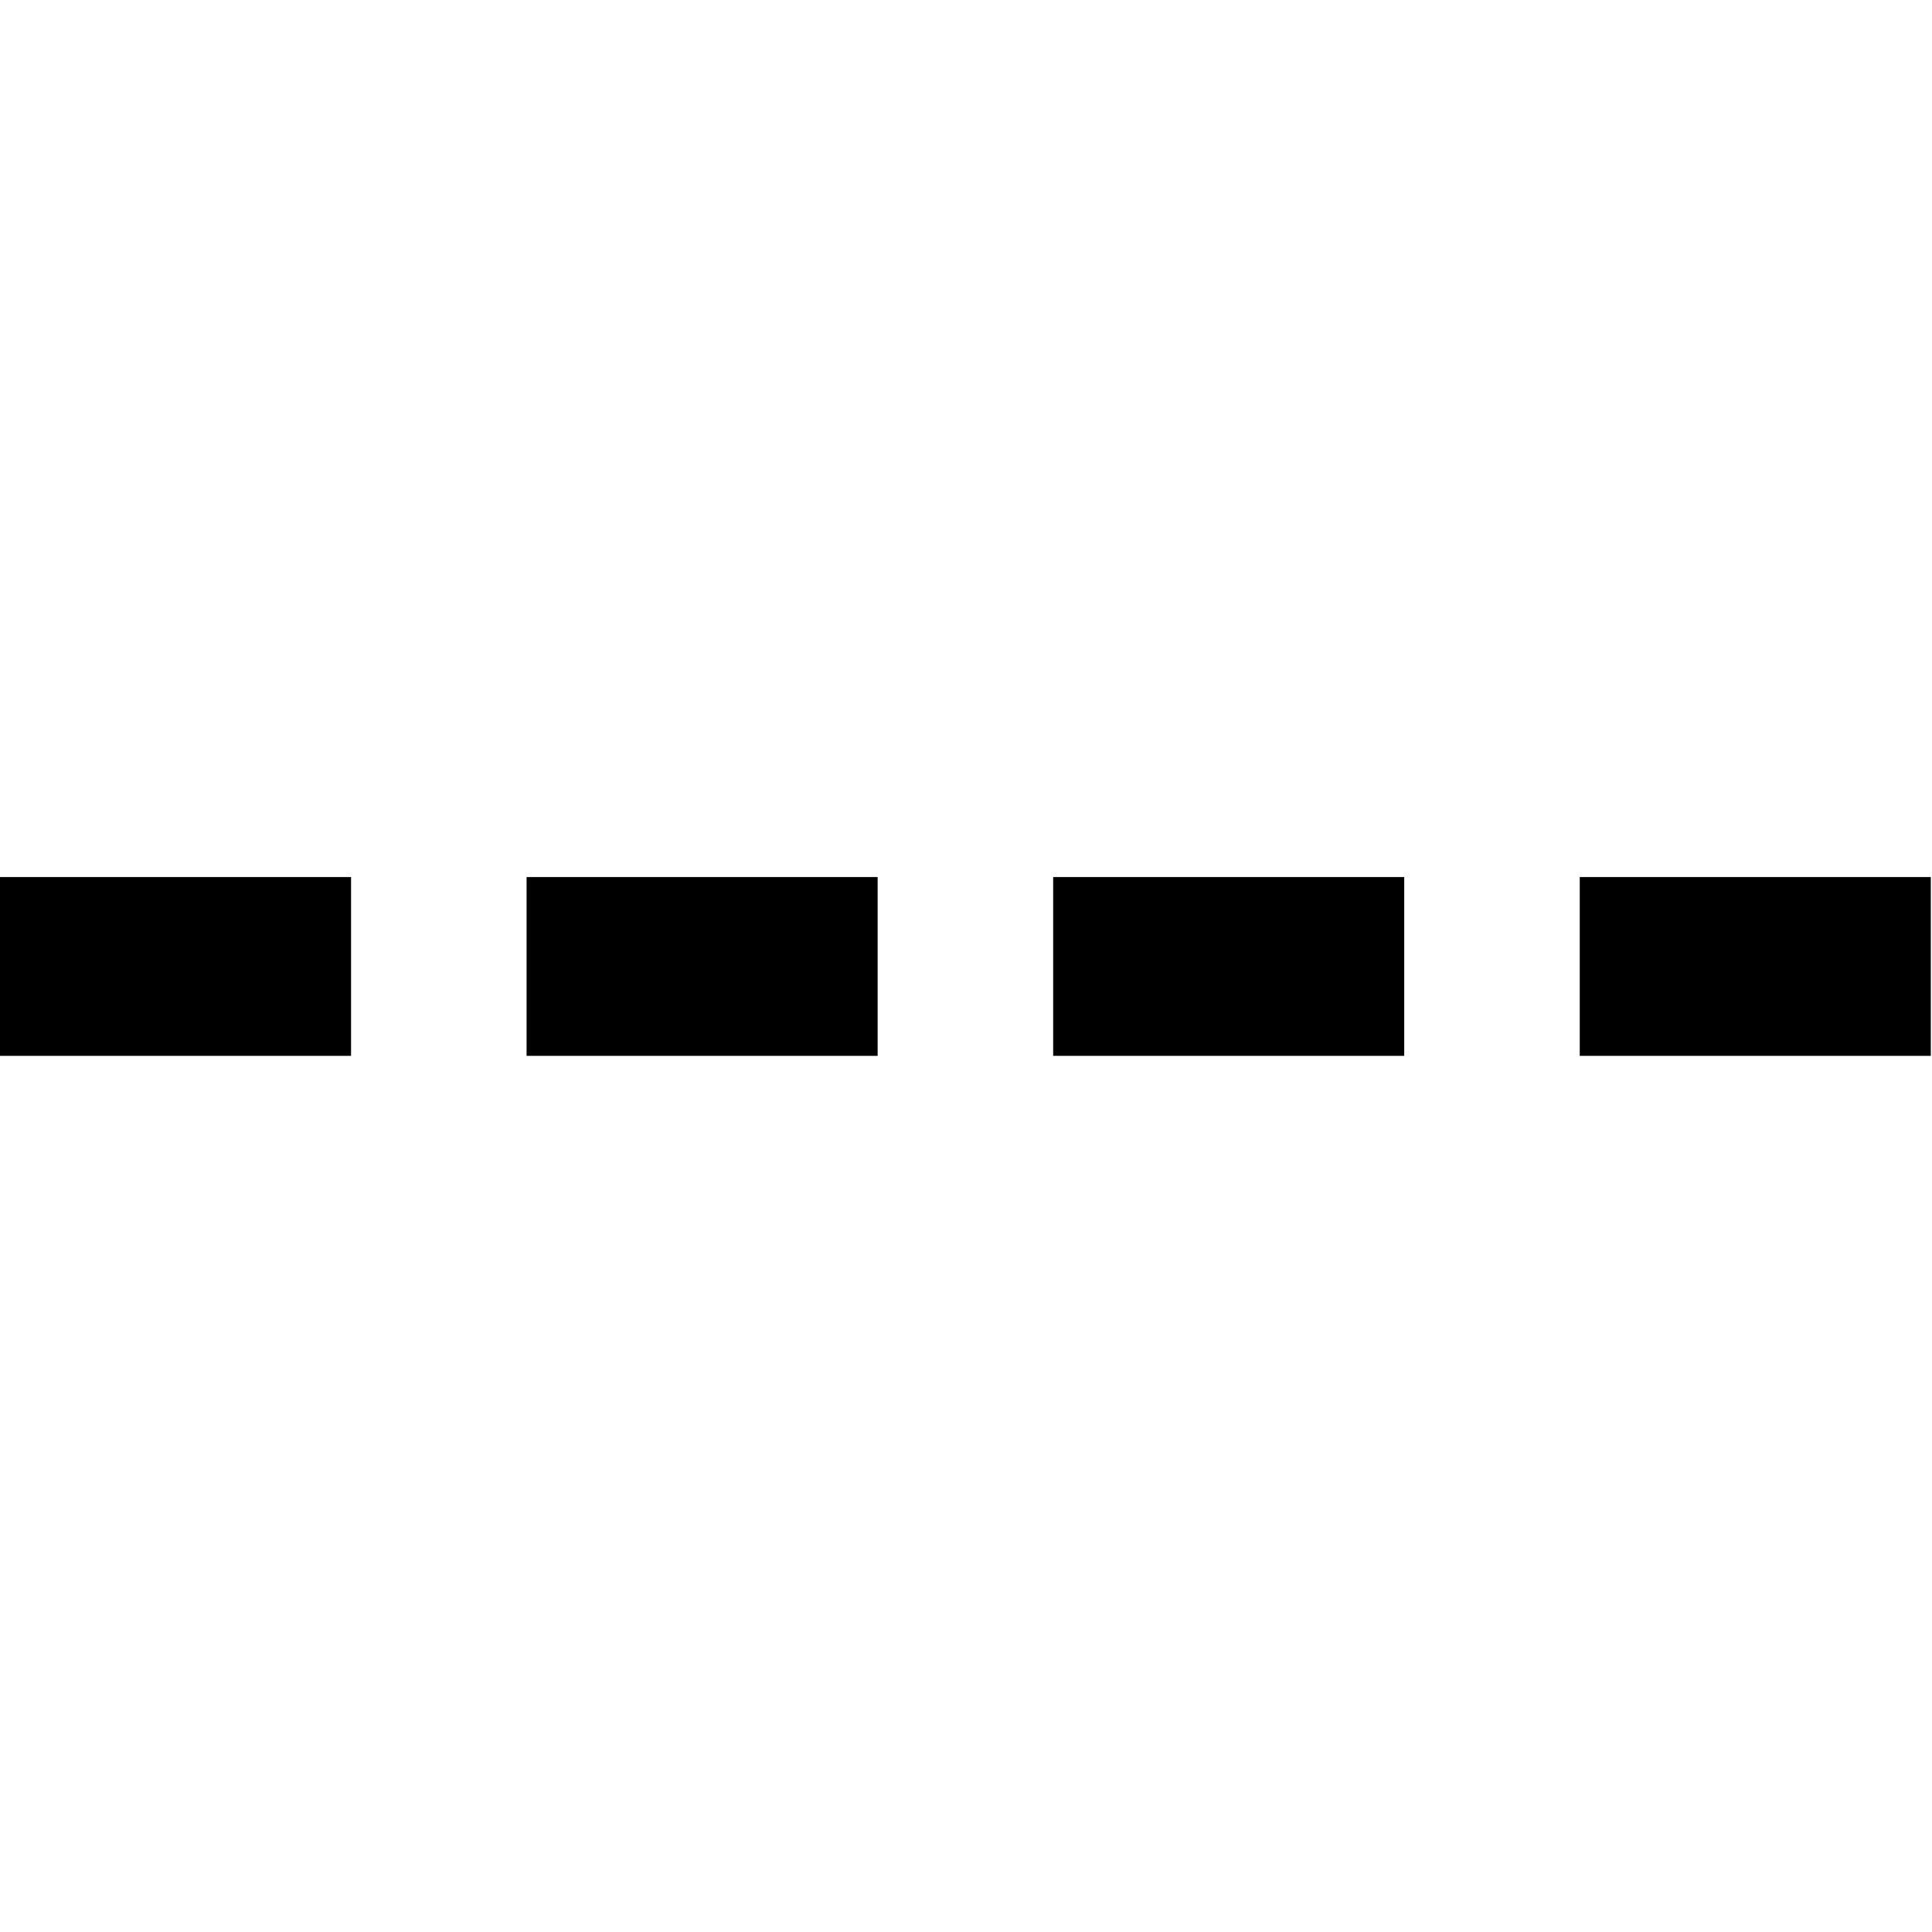
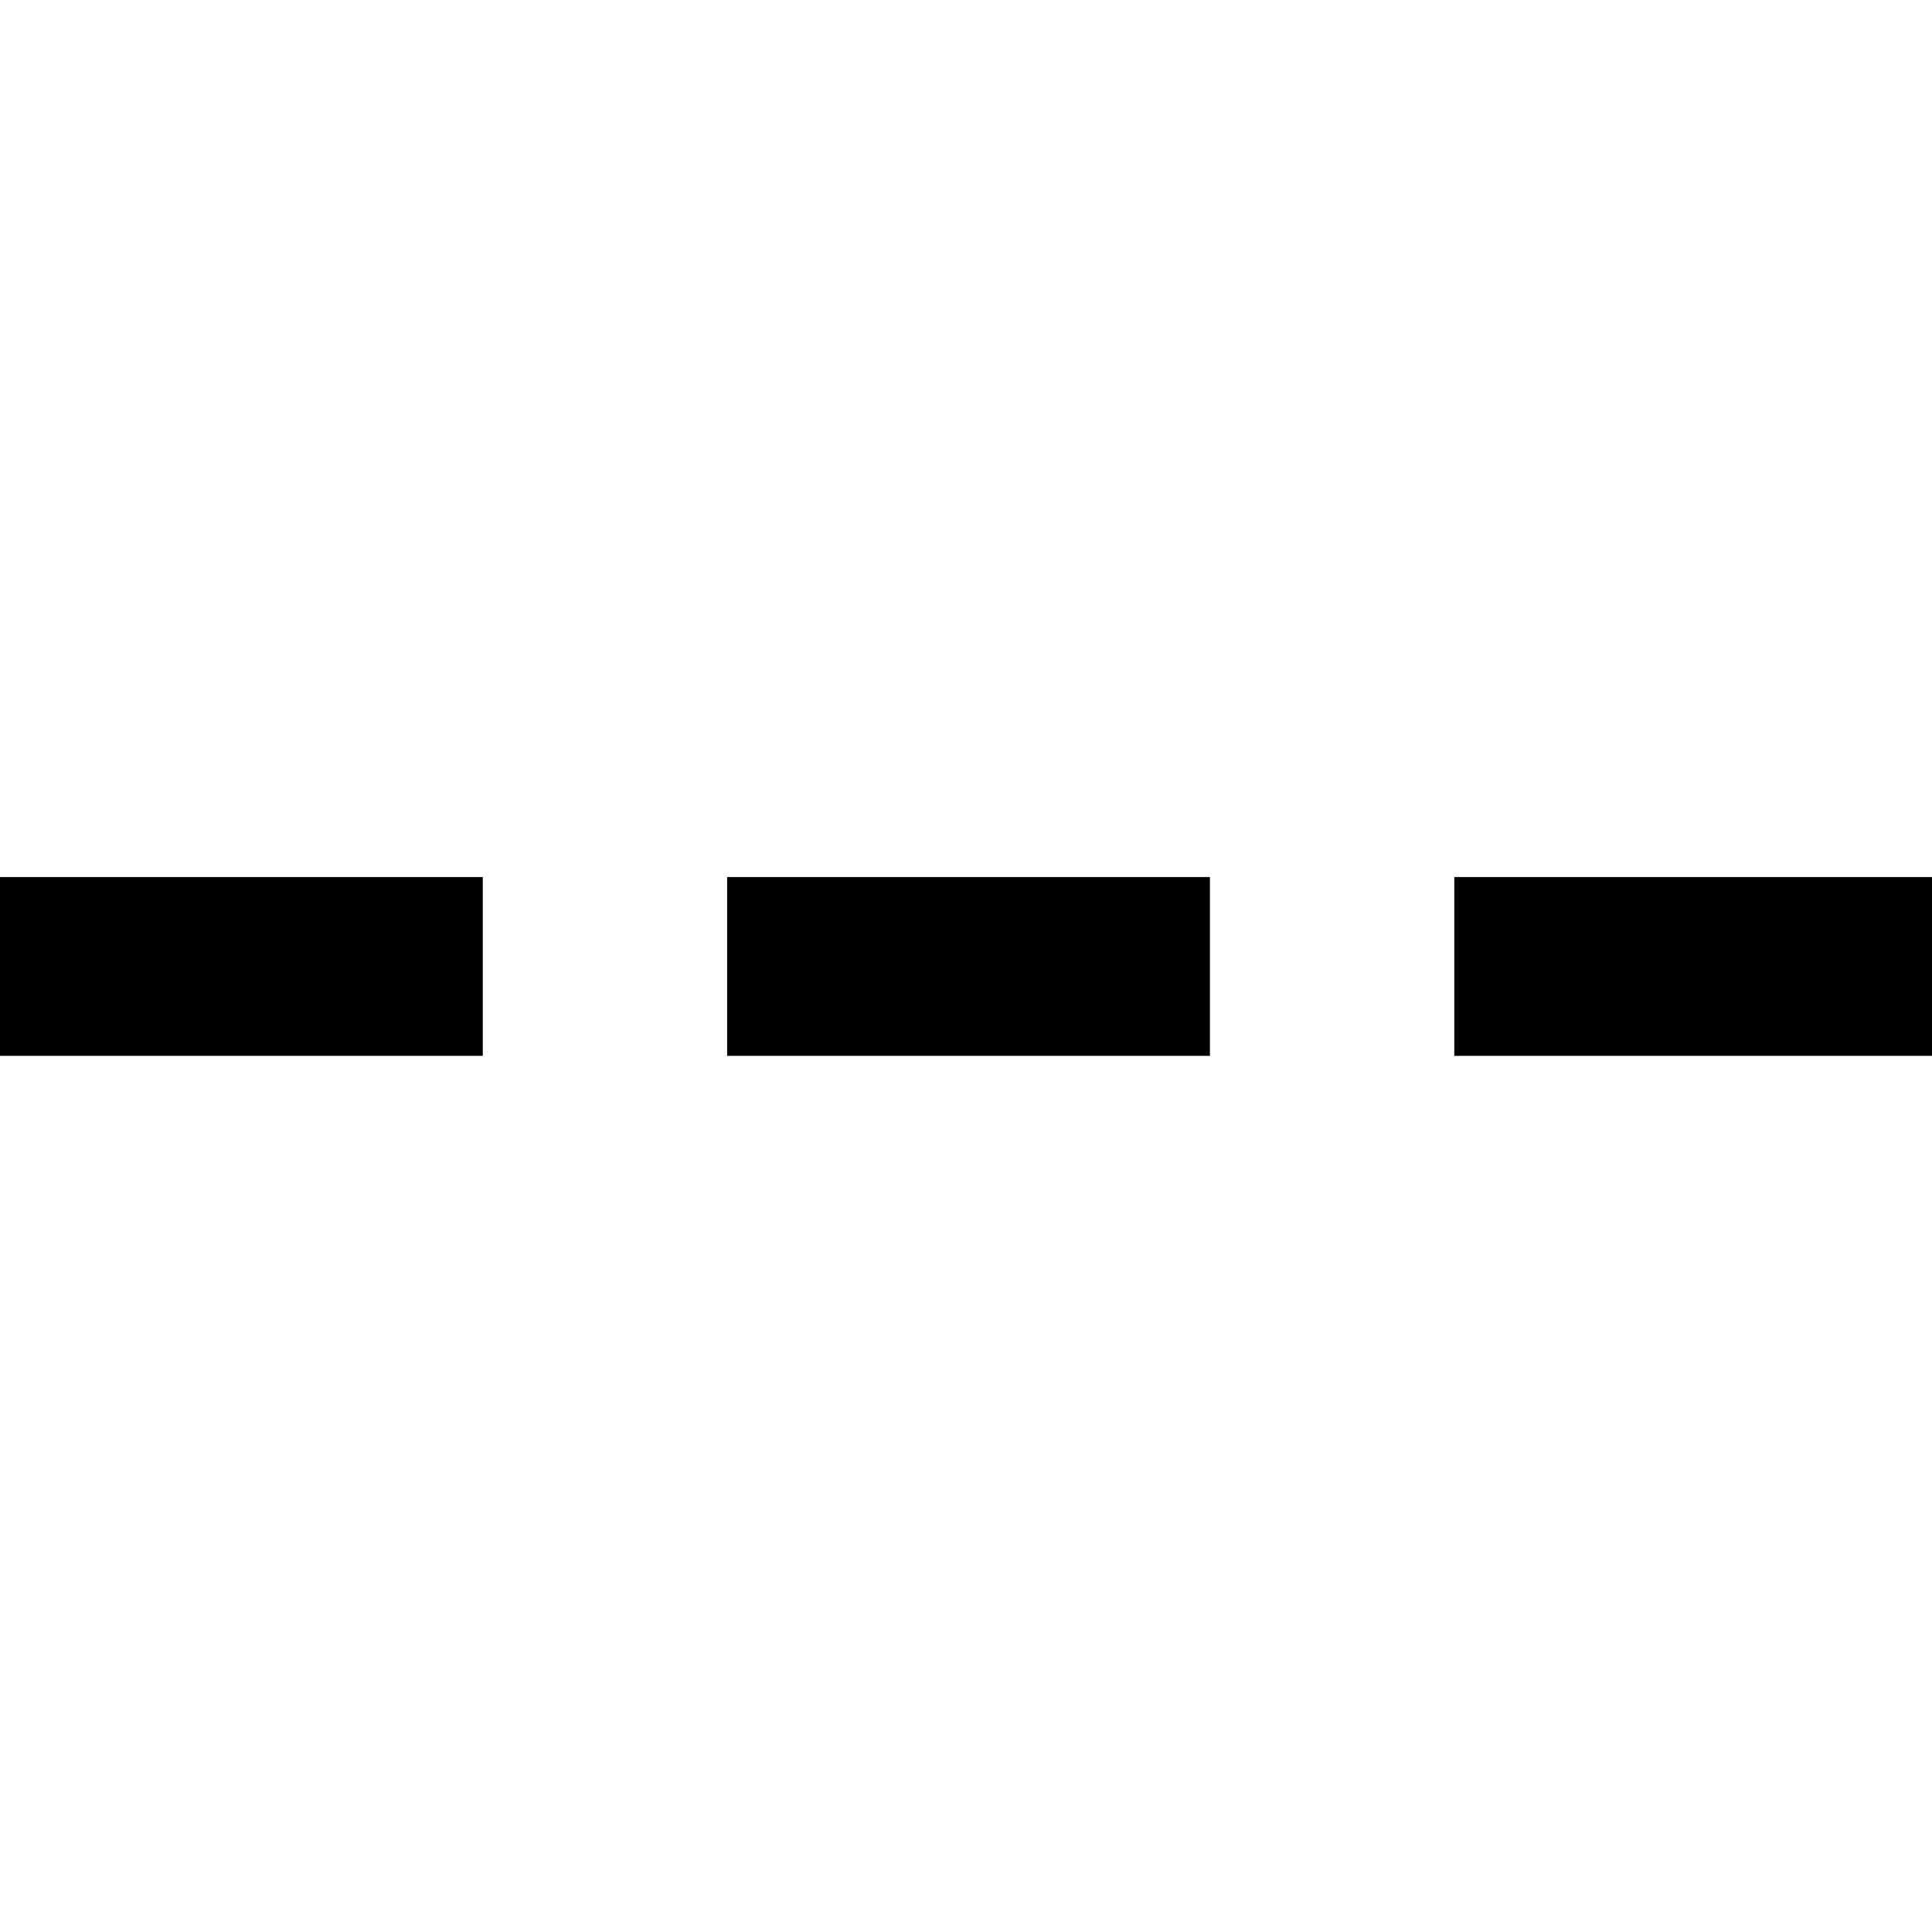
<svg xmlns="http://www.w3.org/2000/svg" width="6.483" height="6.483">
-   <path fill="none" stroke="#000" stroke-width=".6" stroke-miterlimit="10" d="M0 3.243h6.483" stroke-dasharray="1.178 .589" />
+   <path fill="none" stroke="#000" stroke-width=".6" stroke-miterlimit="10" d="M0 3.243h6.483" stroke-dasharray="1.62 .82" />
</svg>
